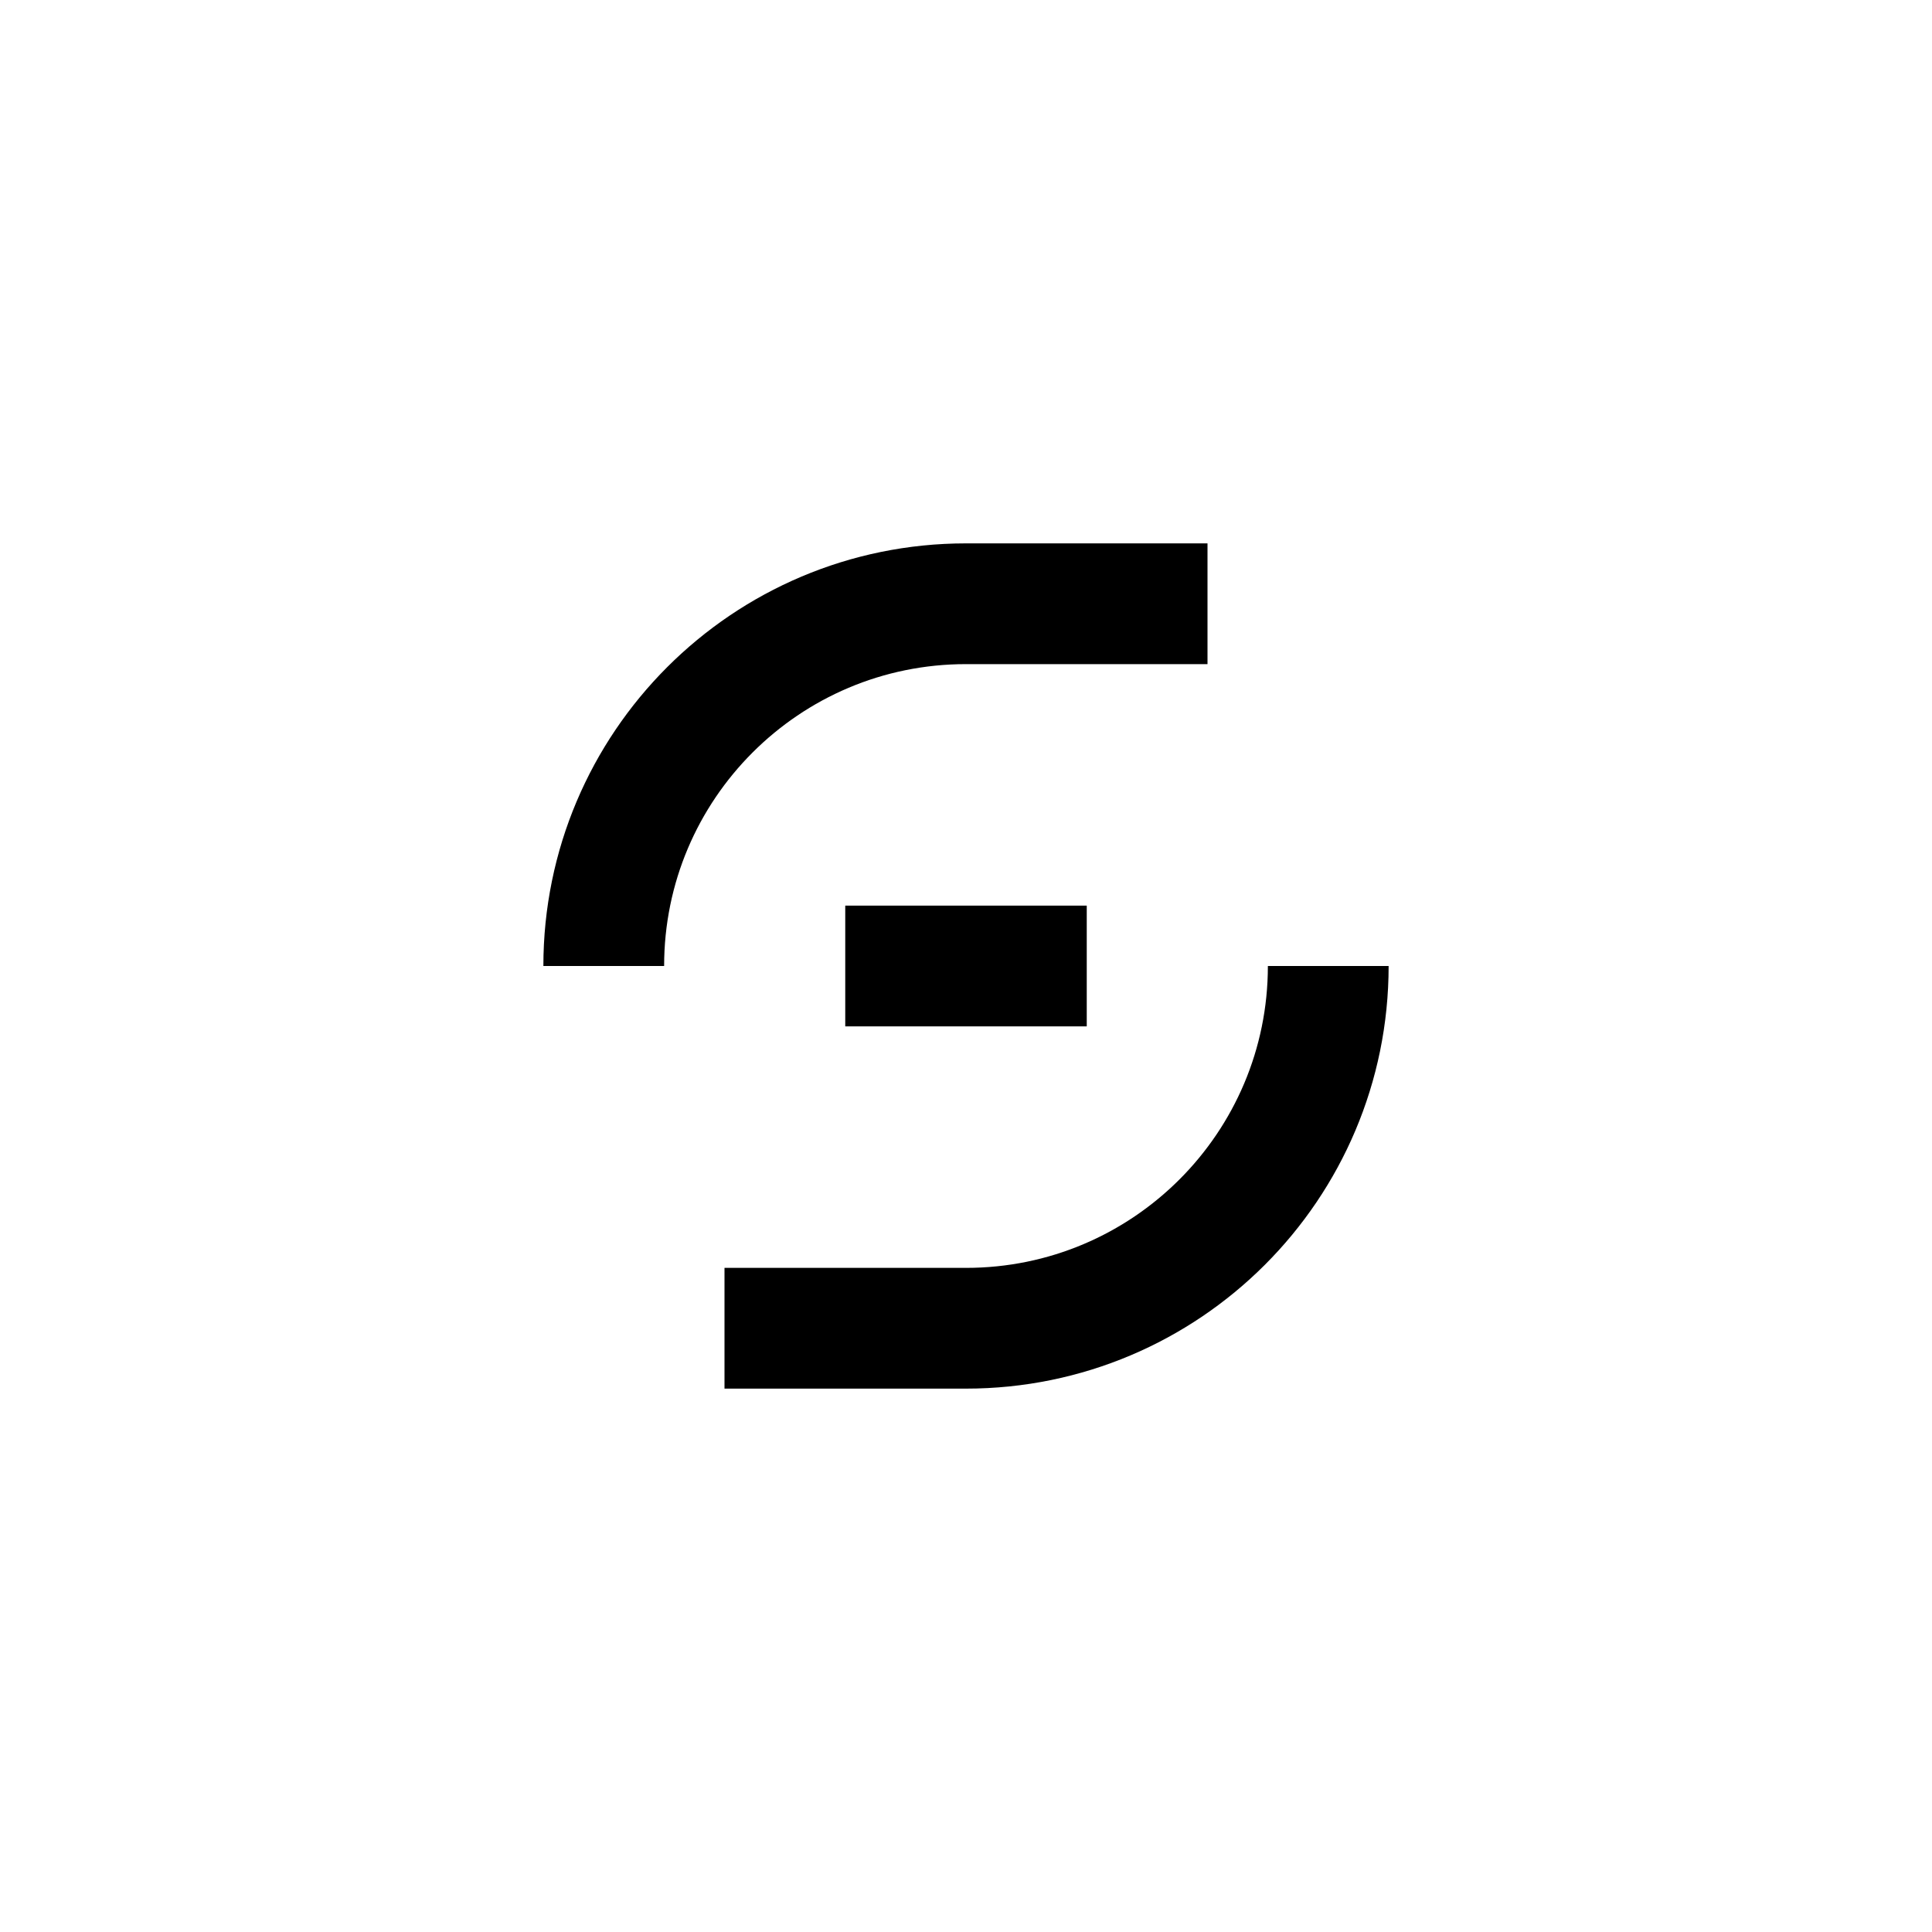
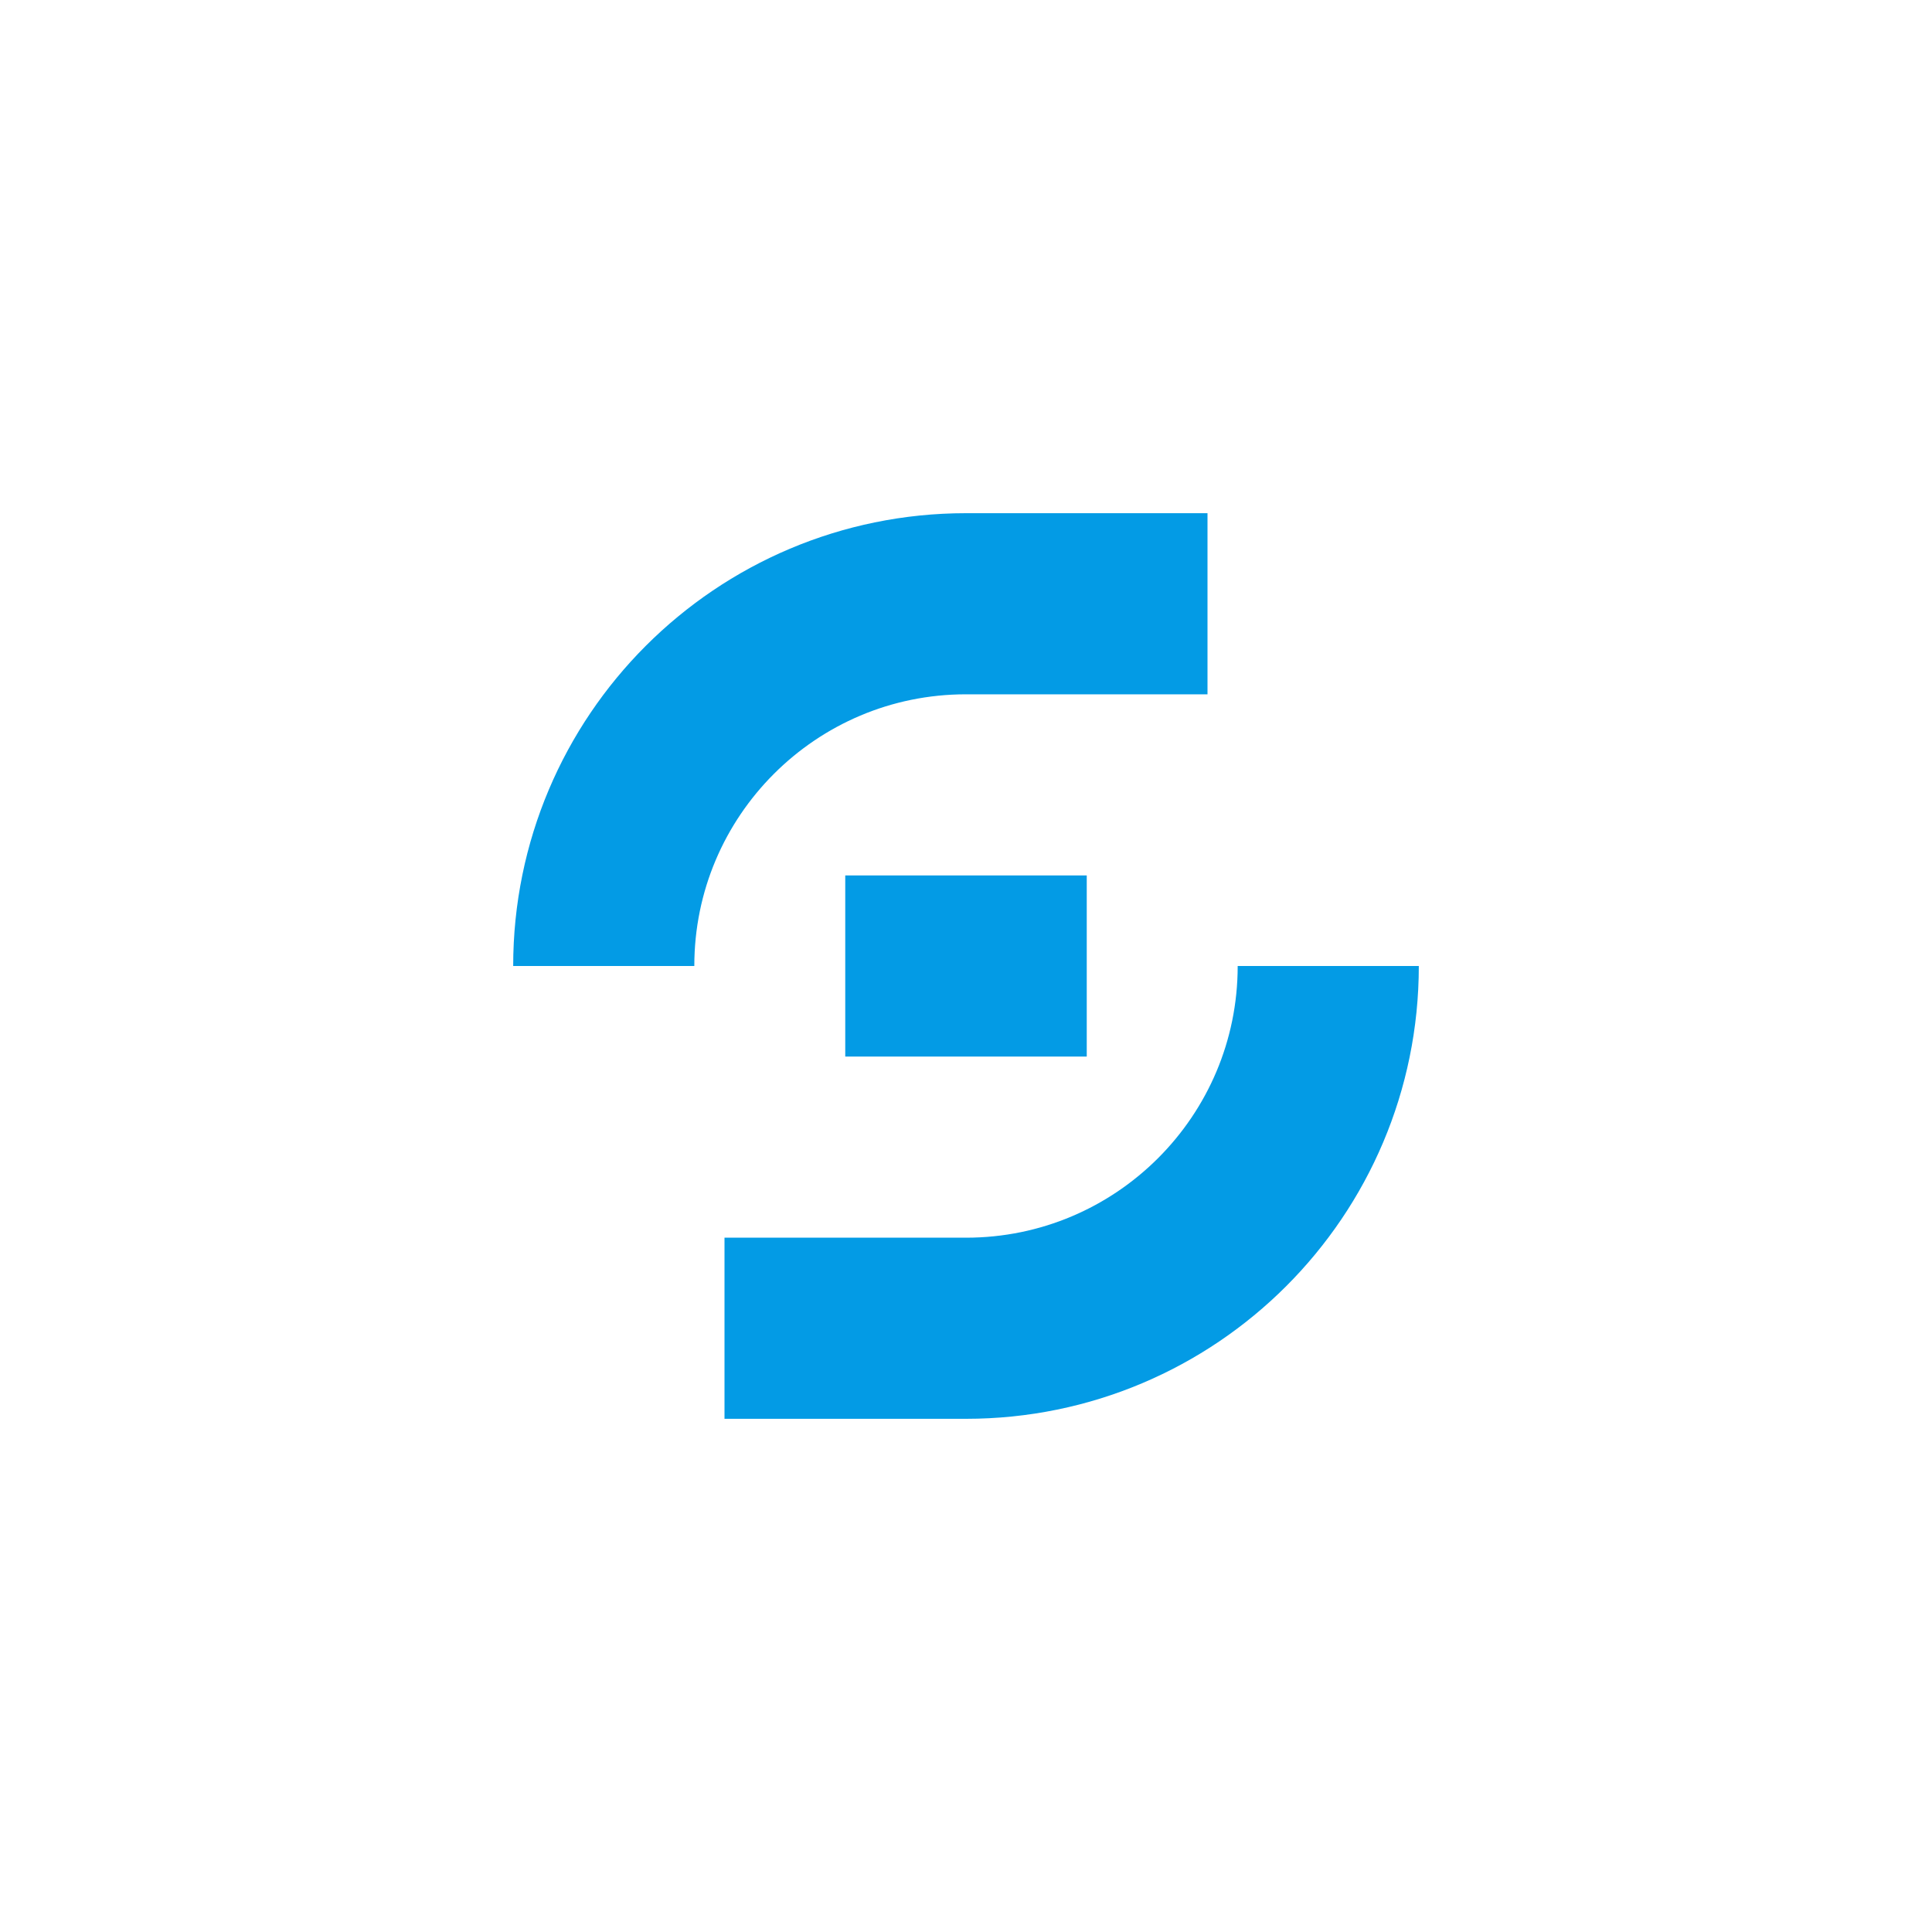
- <svg xmlns="http://www.w3.org/2000/svg" width="16" height="16">
-   <path d="M5 8a3 3 0 0 1 3-3h2" stroke="black" fill="none" />
-   <path d="M11 8a3 3 0 0 1-3 3H6" stroke="black" fill="none" />
-   <line x1="7" y1="8" x2="9" y2="8" stroke="black" />
+ <svg xmlns="http://www.w3.org/2000/svg" width="16" height="16" viewBox="0 0 16 16">
+   <path d="M5 8a3 3 0 0 1 3-3h2" stroke="#039BE5" fill="none" stroke-width="1.5" />
+   <path d="M11 8a3 3 0 0 1-3 3H6" stroke="#039BE5" fill="none" stroke-width="1.5" />
+   <line x1="7" y1="8" x2="9" y2="8" stroke="#039BE5" stroke-width="1.5" />
</svg>
